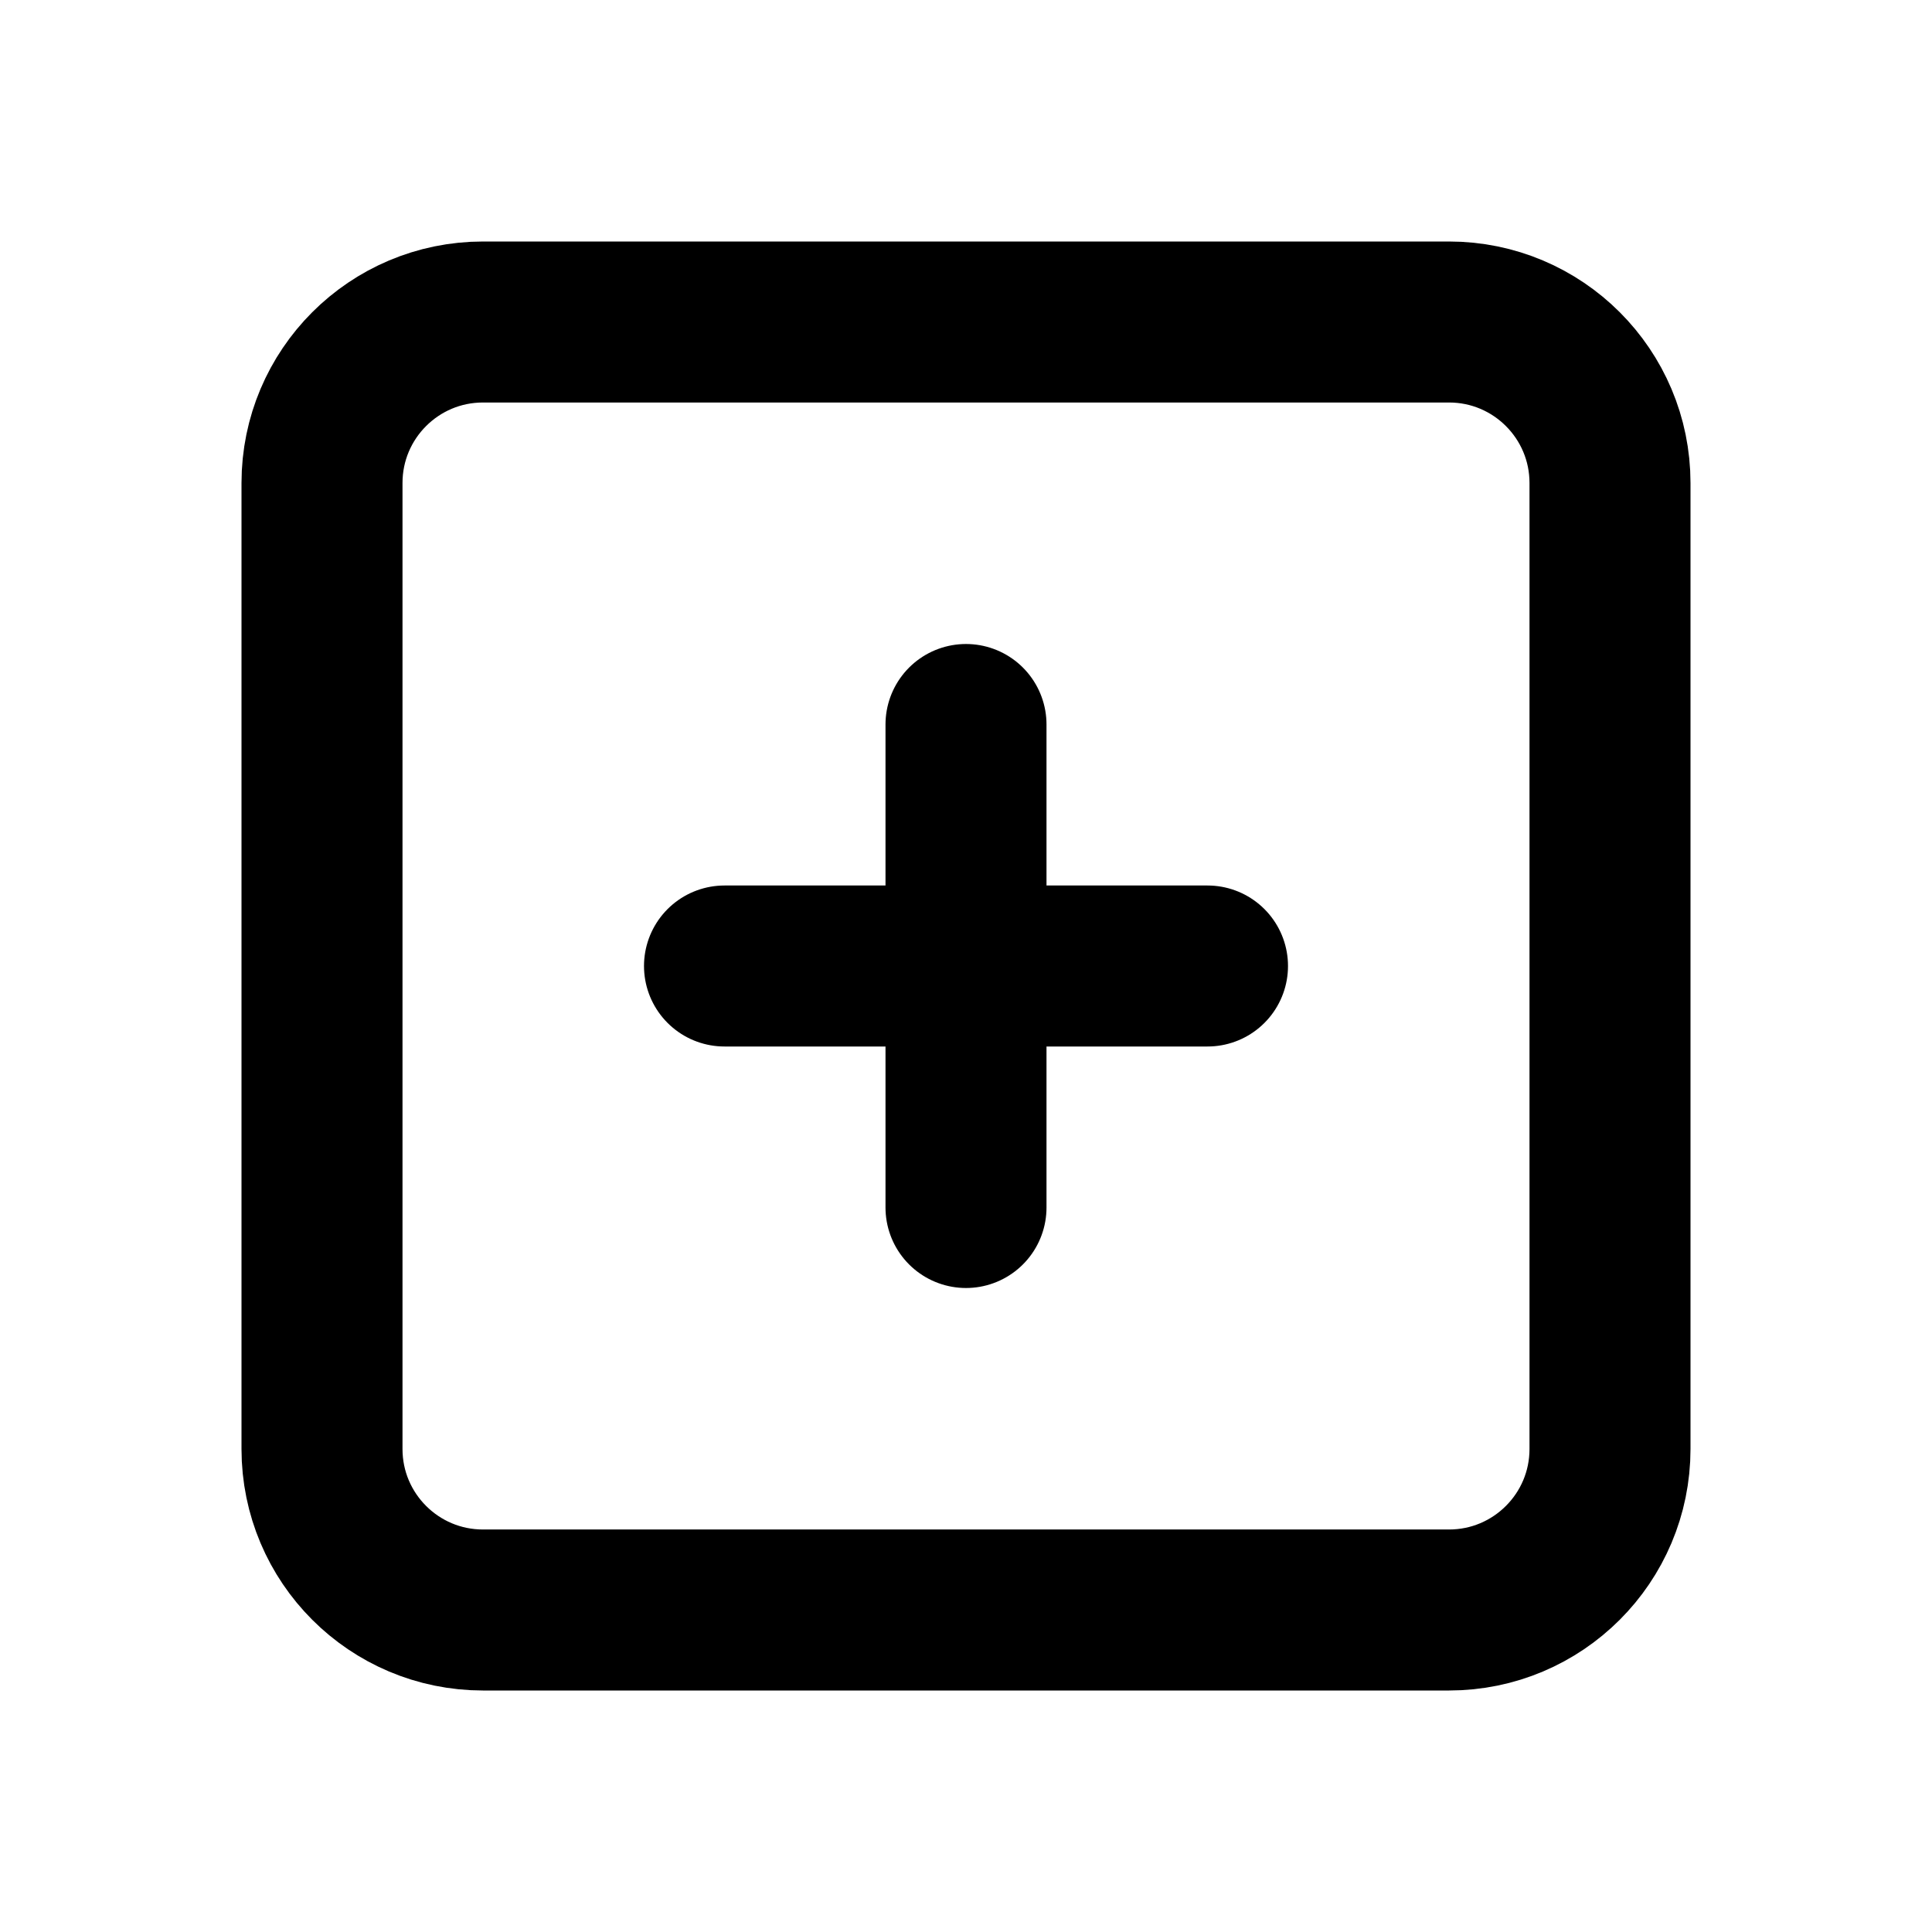
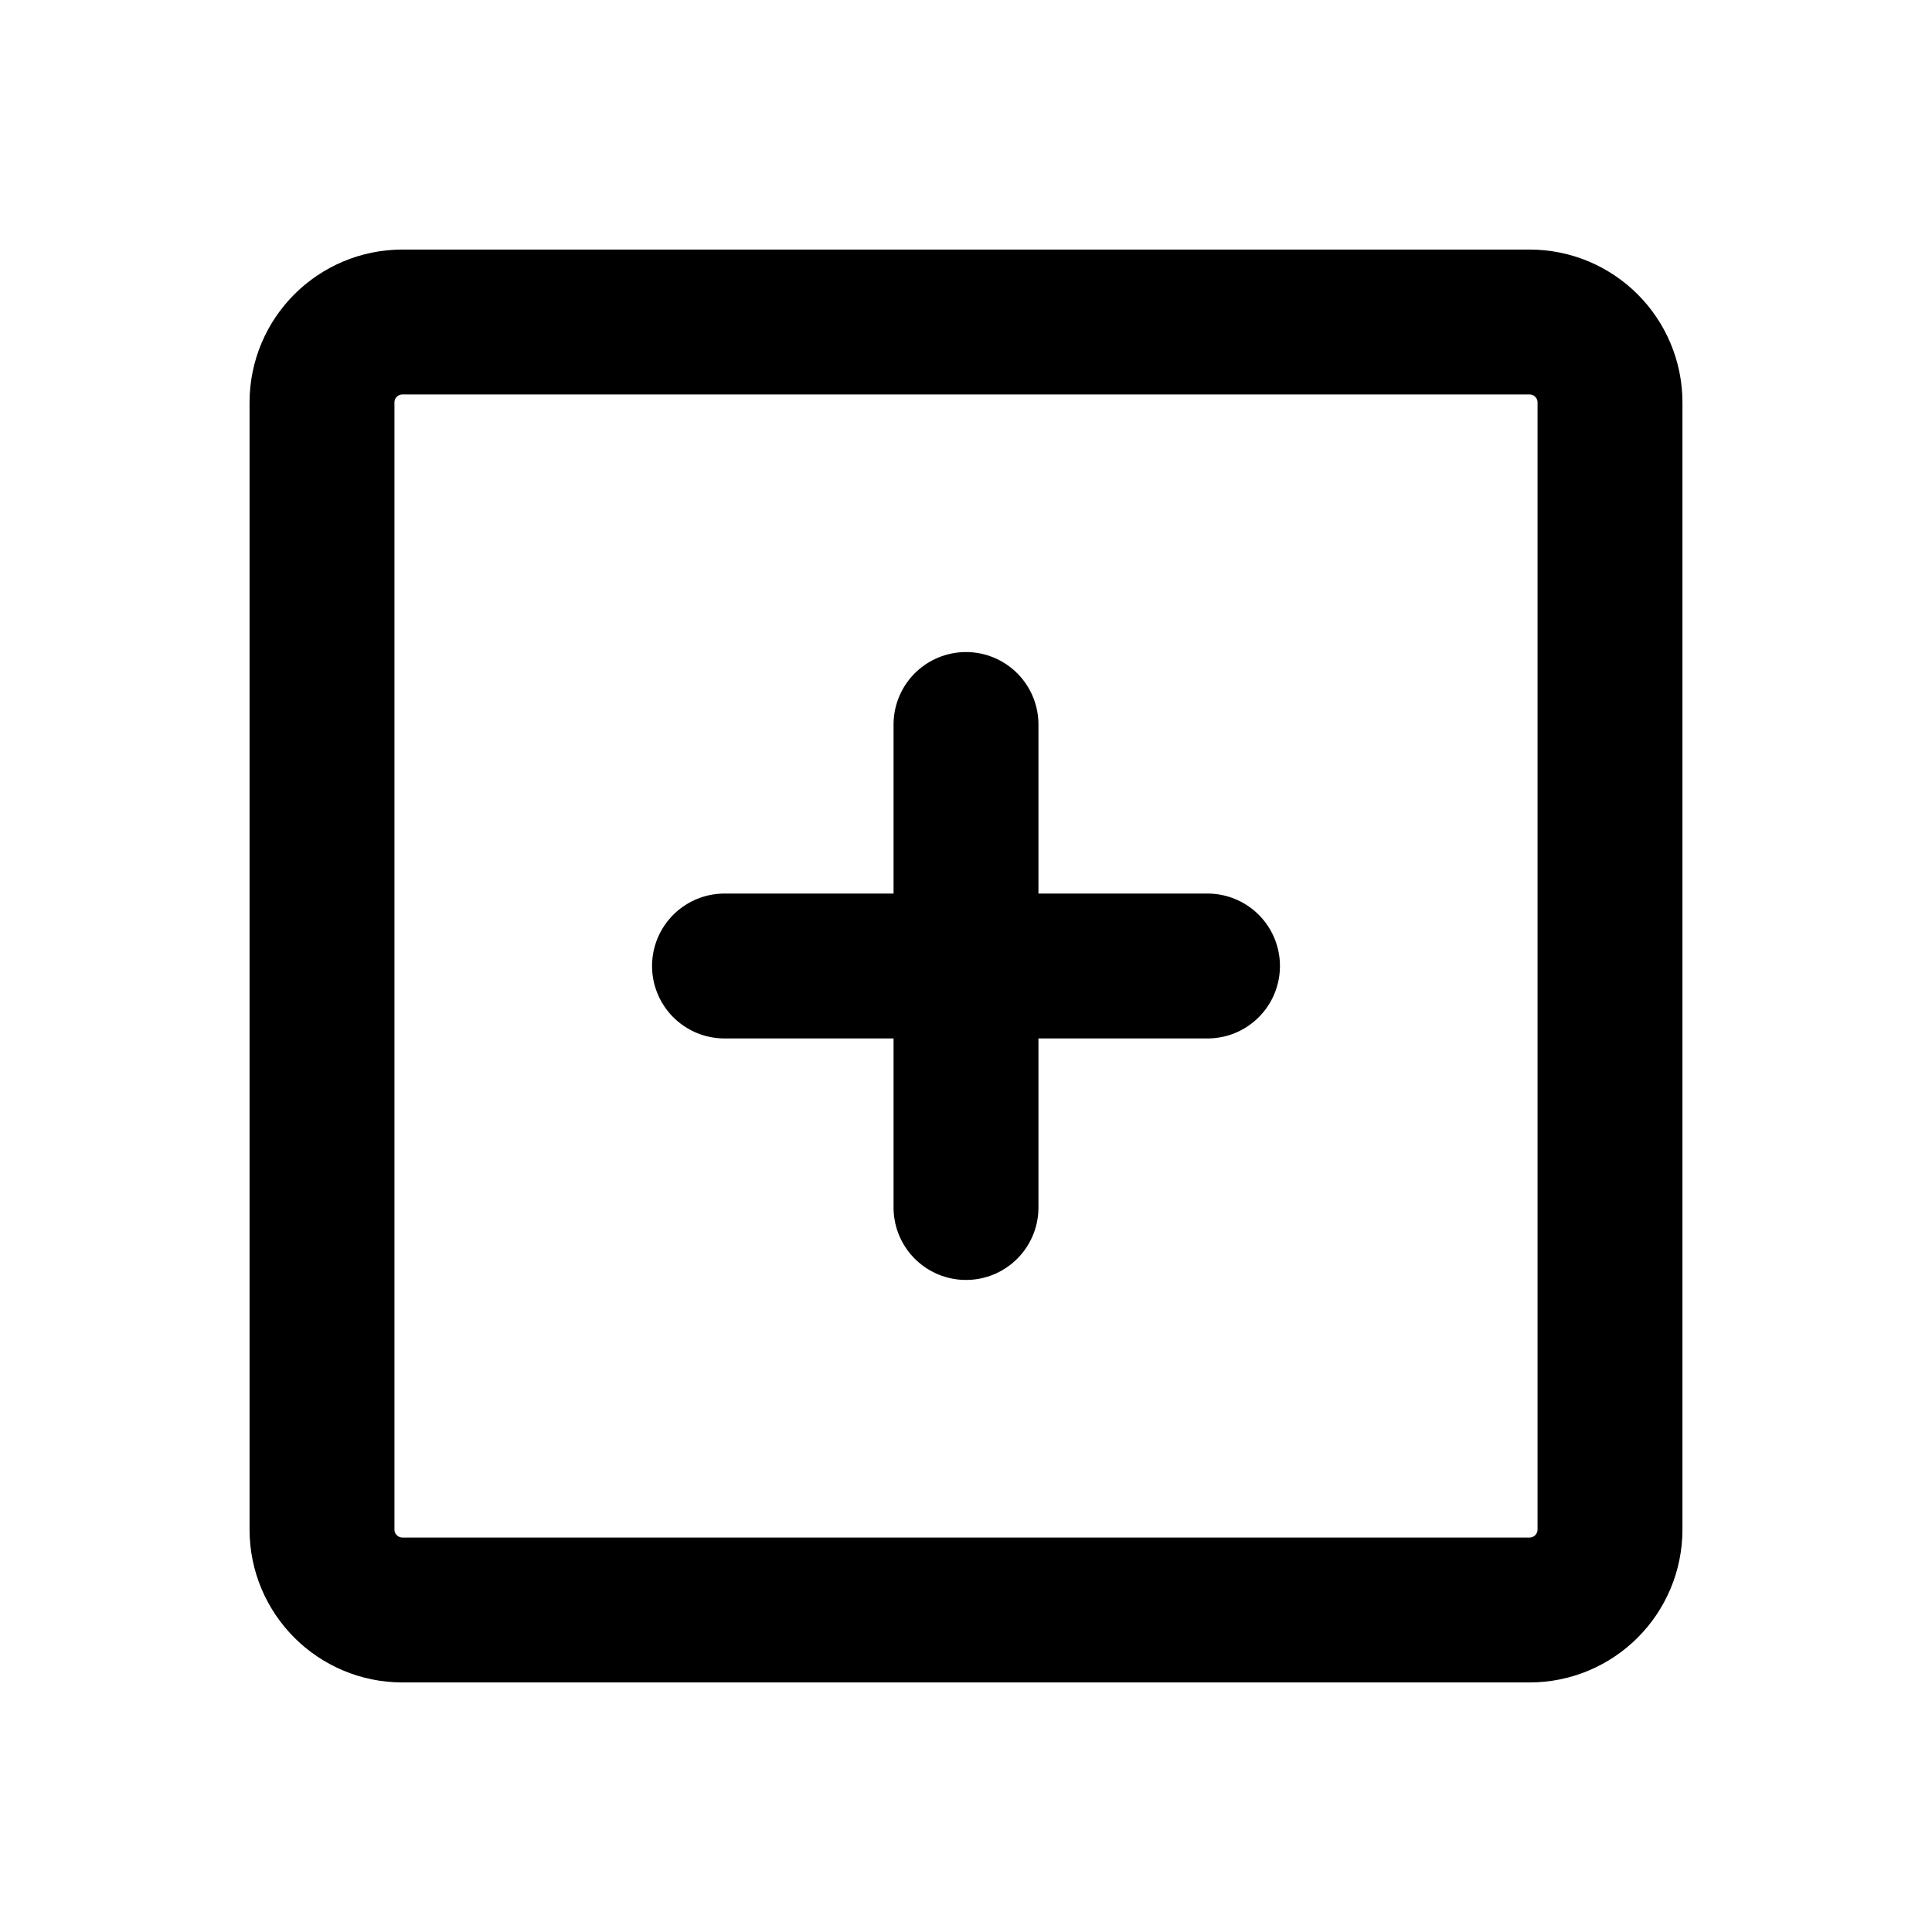
- <svg xmlns="http://www.w3.org/2000/svg" class="icon icon-tabler icon-tabler-square-plus" width="44" height="44" viewBox="0 0 24 24" stroke-width="2" stroke="currentColor" fill="none" stroke-linecap="round" stroke-linejoin="round">
-   <path stroke="none" d="M0 0h24v24H0z" fill="none" />
-   <rect x="4" y="4" width="16" height="16" rx="2" />
-   <line x1="9" y1="12" x2="15" y2="12" />
-   <line x1="12" y1="9" x2="12" y2="15" />
+ <svg xmlns="http://www.w3.org/2000/svg" width="48" height="48" viewBox="0 0 48 48">
+   <rect width="32" height="32" rx="2" transform="translate(8 8)" fill="none" stroke="currentcolor" stroke-linecap="round" stroke-linejoin="round" stroke-width="3.6" />
+   <line x2="12" transform="translate(18 24)" fill="none" stroke="currentcolor" stroke-linecap="round" stroke-linejoin="round" stroke-width="3.6" />
+   <line y2="12" transform="translate(24 18)" fill="none" stroke="currentcolor" stroke-linecap="round" stroke-linejoin="round" stroke-width="3.6" />
</svg>
